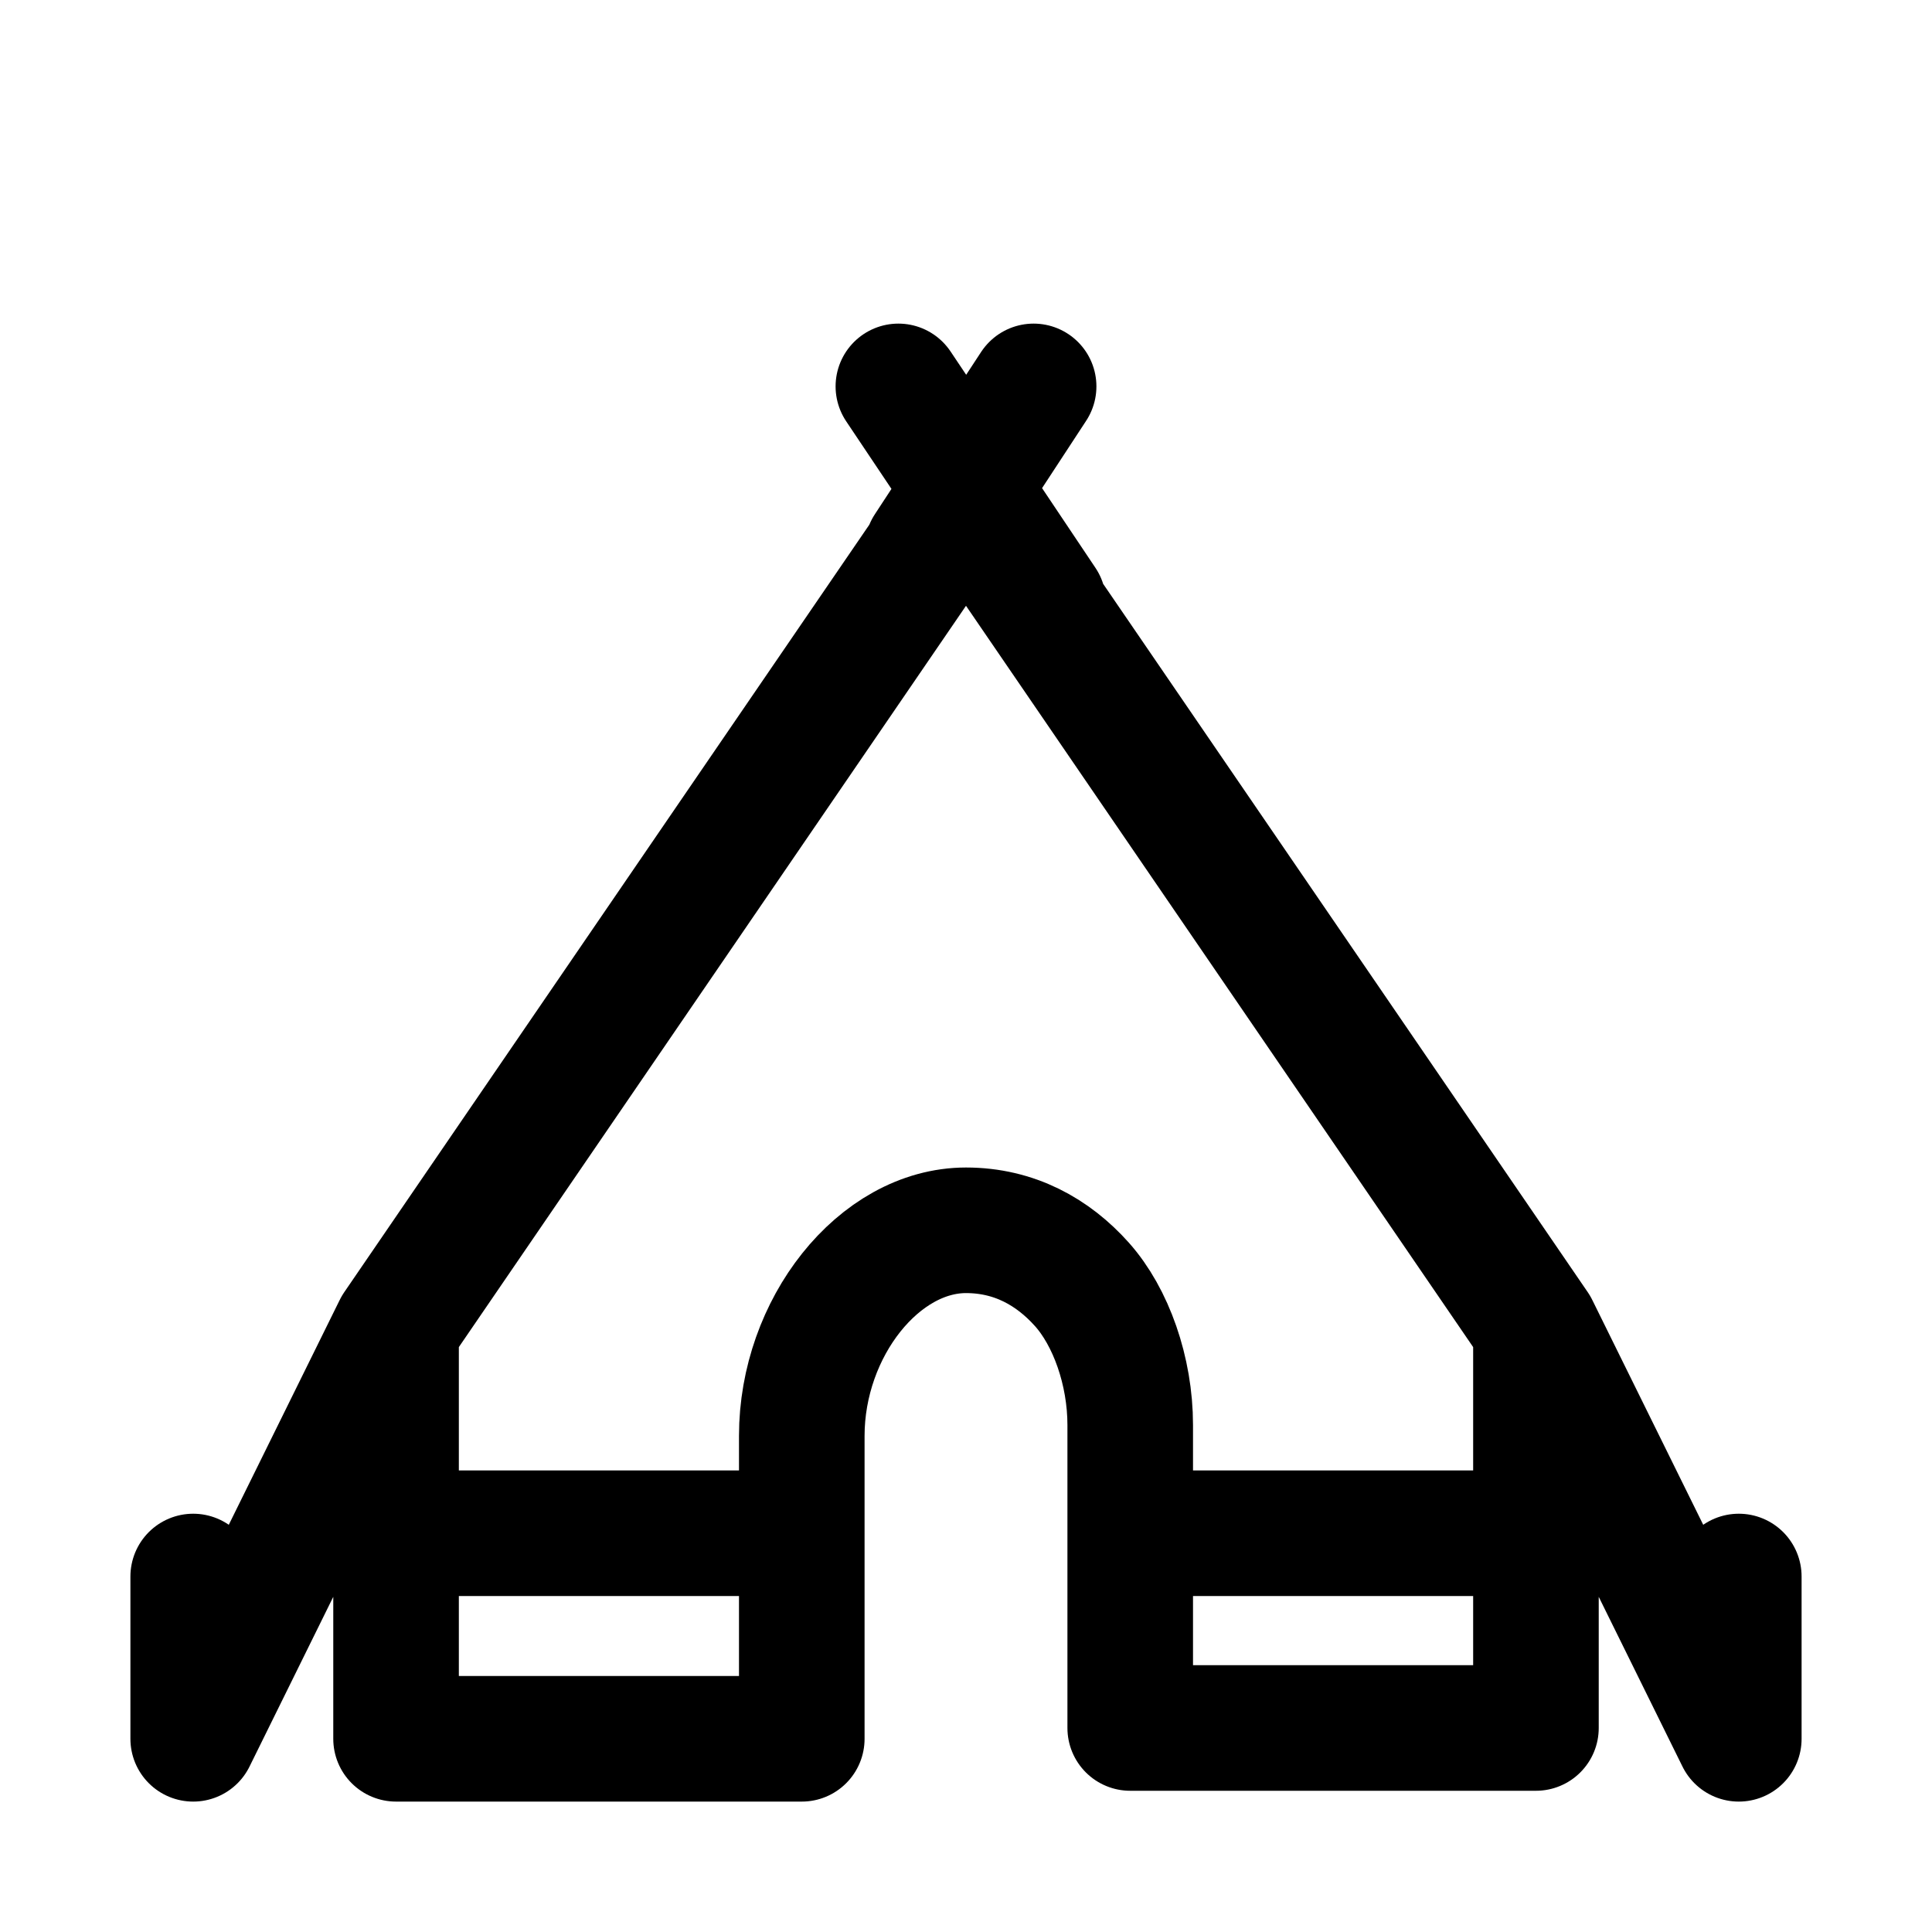
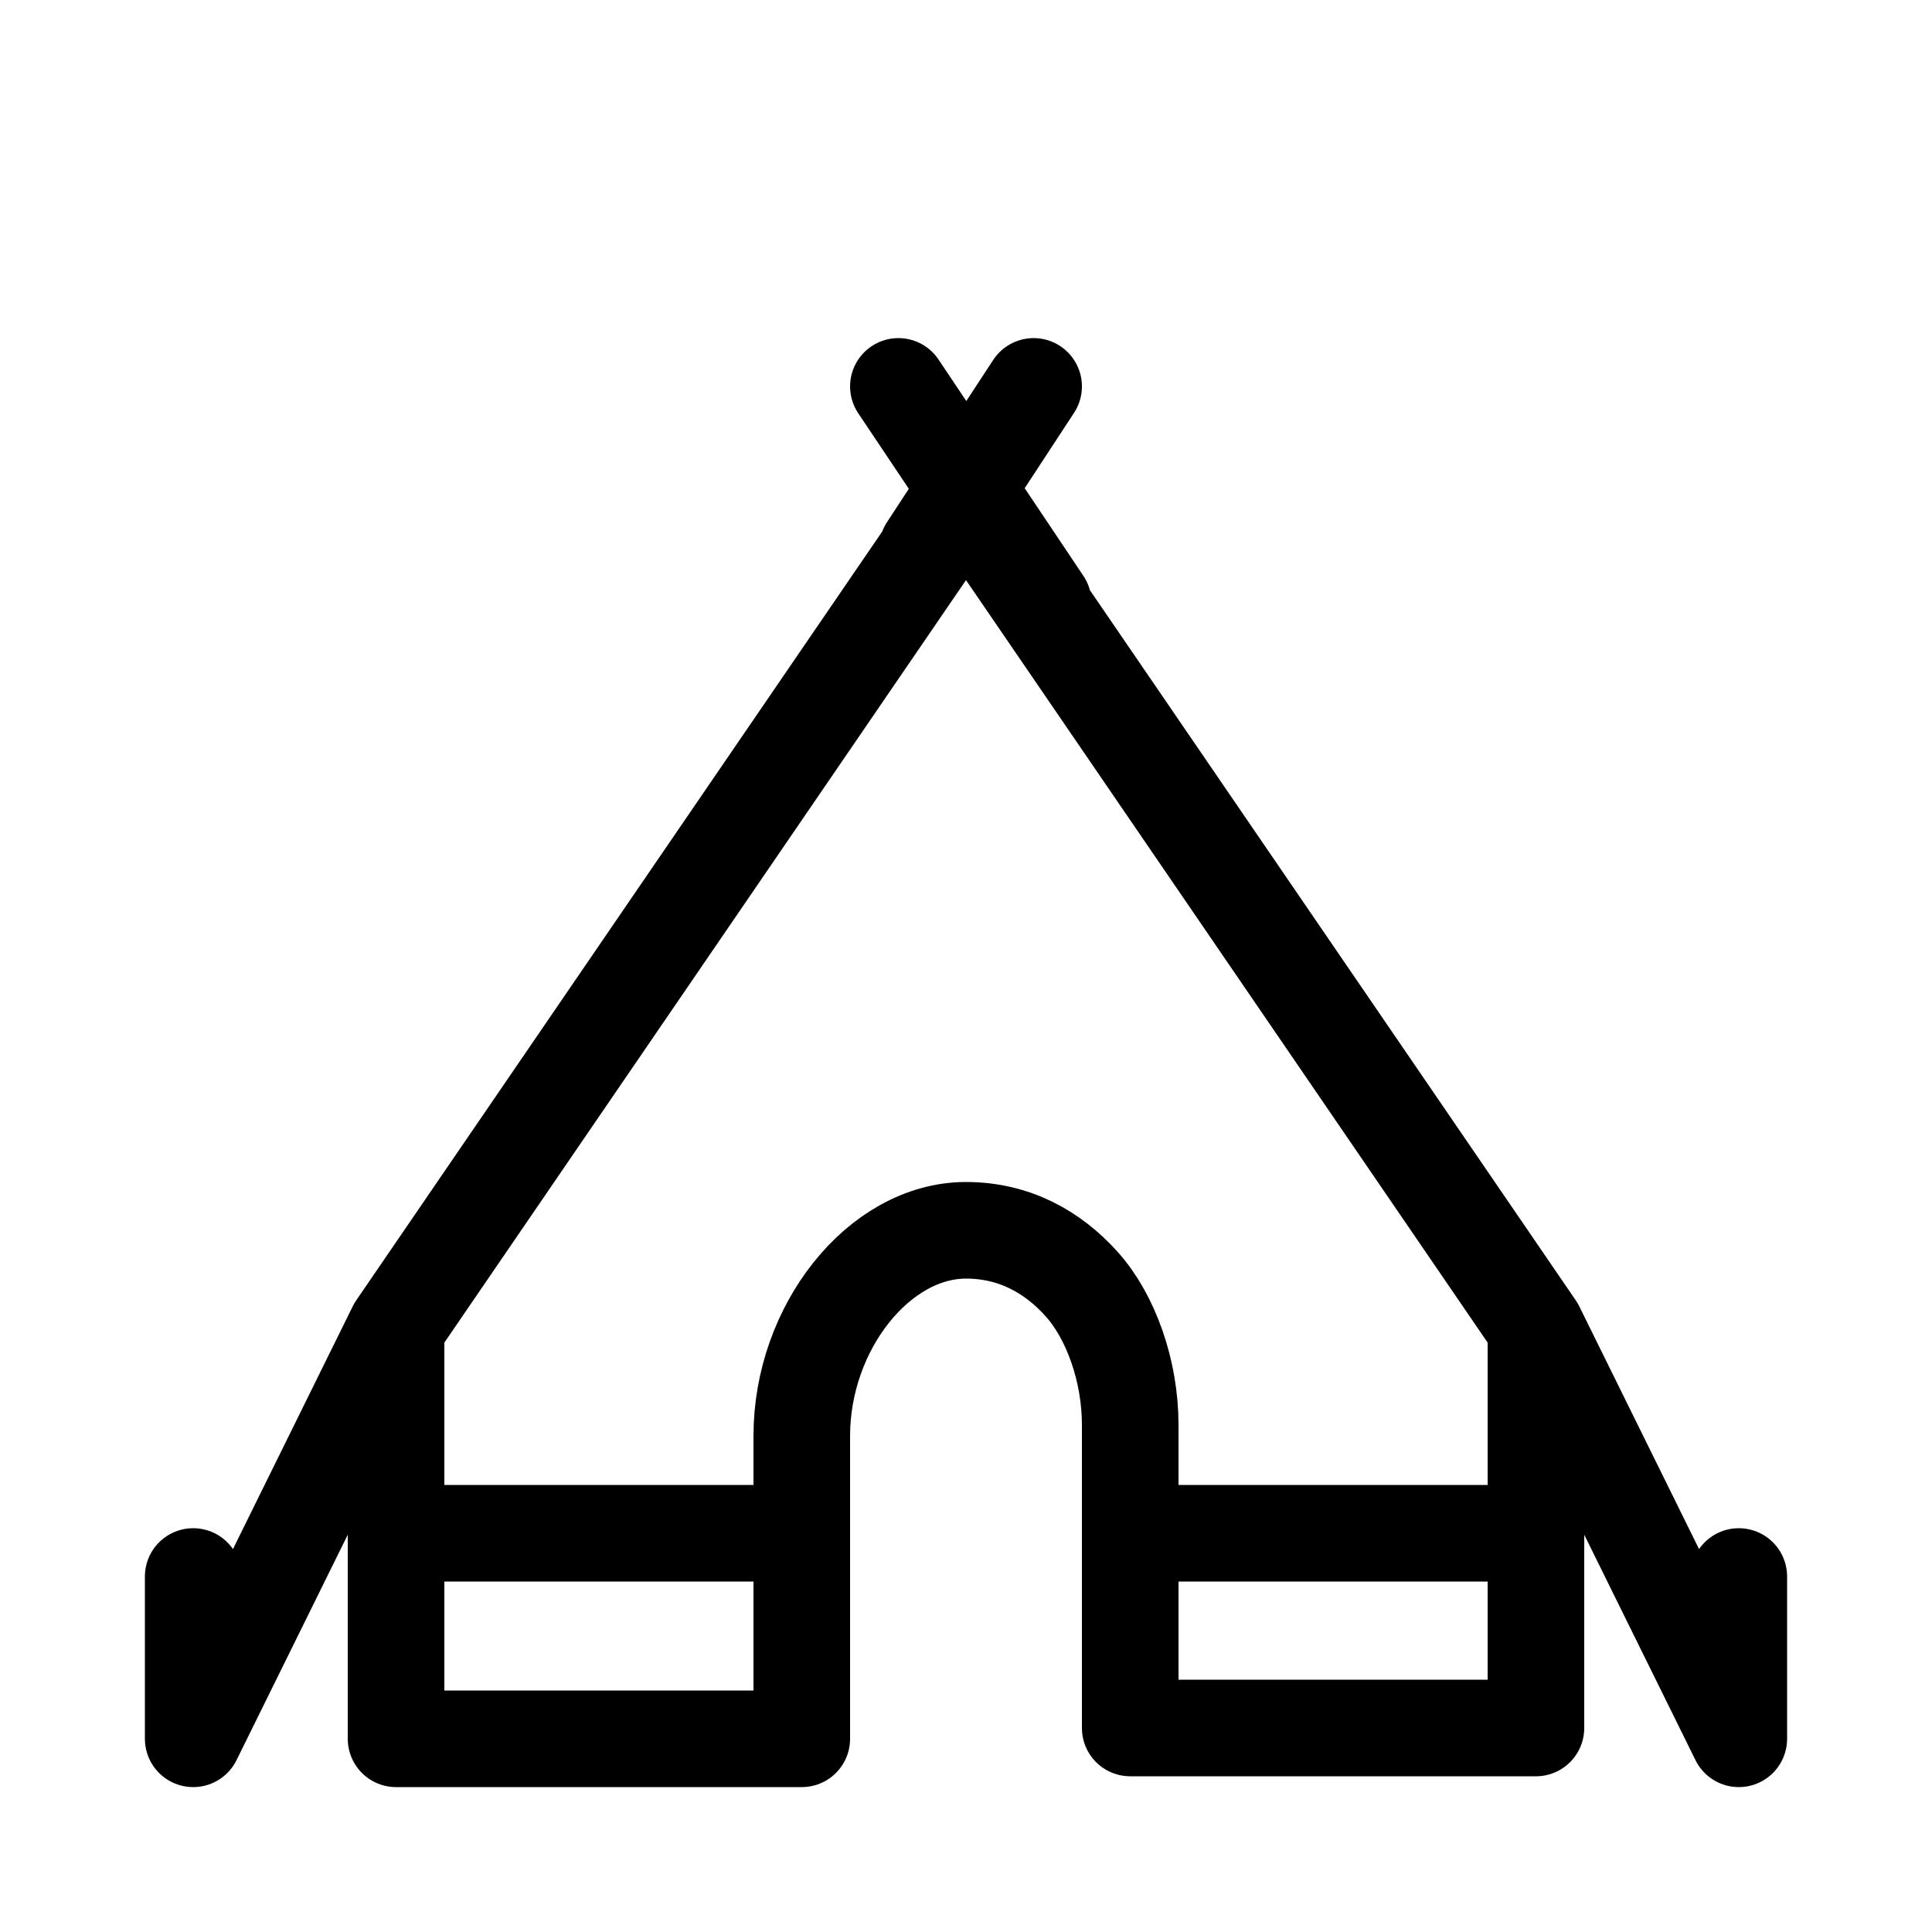
- <svg xmlns="http://www.w3.org/2000/svg" width="20" height="20" viewBox="0 0 20 20" stroke-linecap="round" stroke-linejoin="round" stroke="currentColor" fill="none">
-   <path d="M4.1 13.744 2 18v-1.68m2.1-2.576L10 5.12l5.9 8.624m-11.8 0V18h4.2v-3.136c0-1.12.8-2.128 1.7-2.128.5 0 .9.224 1.2.56.3.336.5.896.5 1.456v3.136h4.2v-4.144m0 0L18 18v-1.68m-13.9-.448H8m3.7 0h3.8M10.8 6.24 9.3 4m.3 1.68L10.7 4" stroke-width="1.3" stroke-miterlimit="10" />
+ <svg xmlns="http://www.w3.org/2000/svg" width="20" height="20" viewBox="0 0 20 20" stroke="currentColor" stroke-linecap="round" stroke-linejoin="round" fill="none">
+   <path d="M4.1 13.744 2 18v-1.68m2.1-2.576L10 5.12l5.9 8.624m-11.8 0V18h4.2v-3.136c0-1.12.8-2.128 1.7-2.128.5 0 .9.224 1.2.56.3.336.5.896.5 1.456v3.136h4.2v-4.144m0 0L18 18v-1.68m-13.9-.448H8m3.7 0h3.8M10.8 6.24 9.3 4m.3 1.68L10.7 4" stroke-miterlimit="10" />
</svg>
